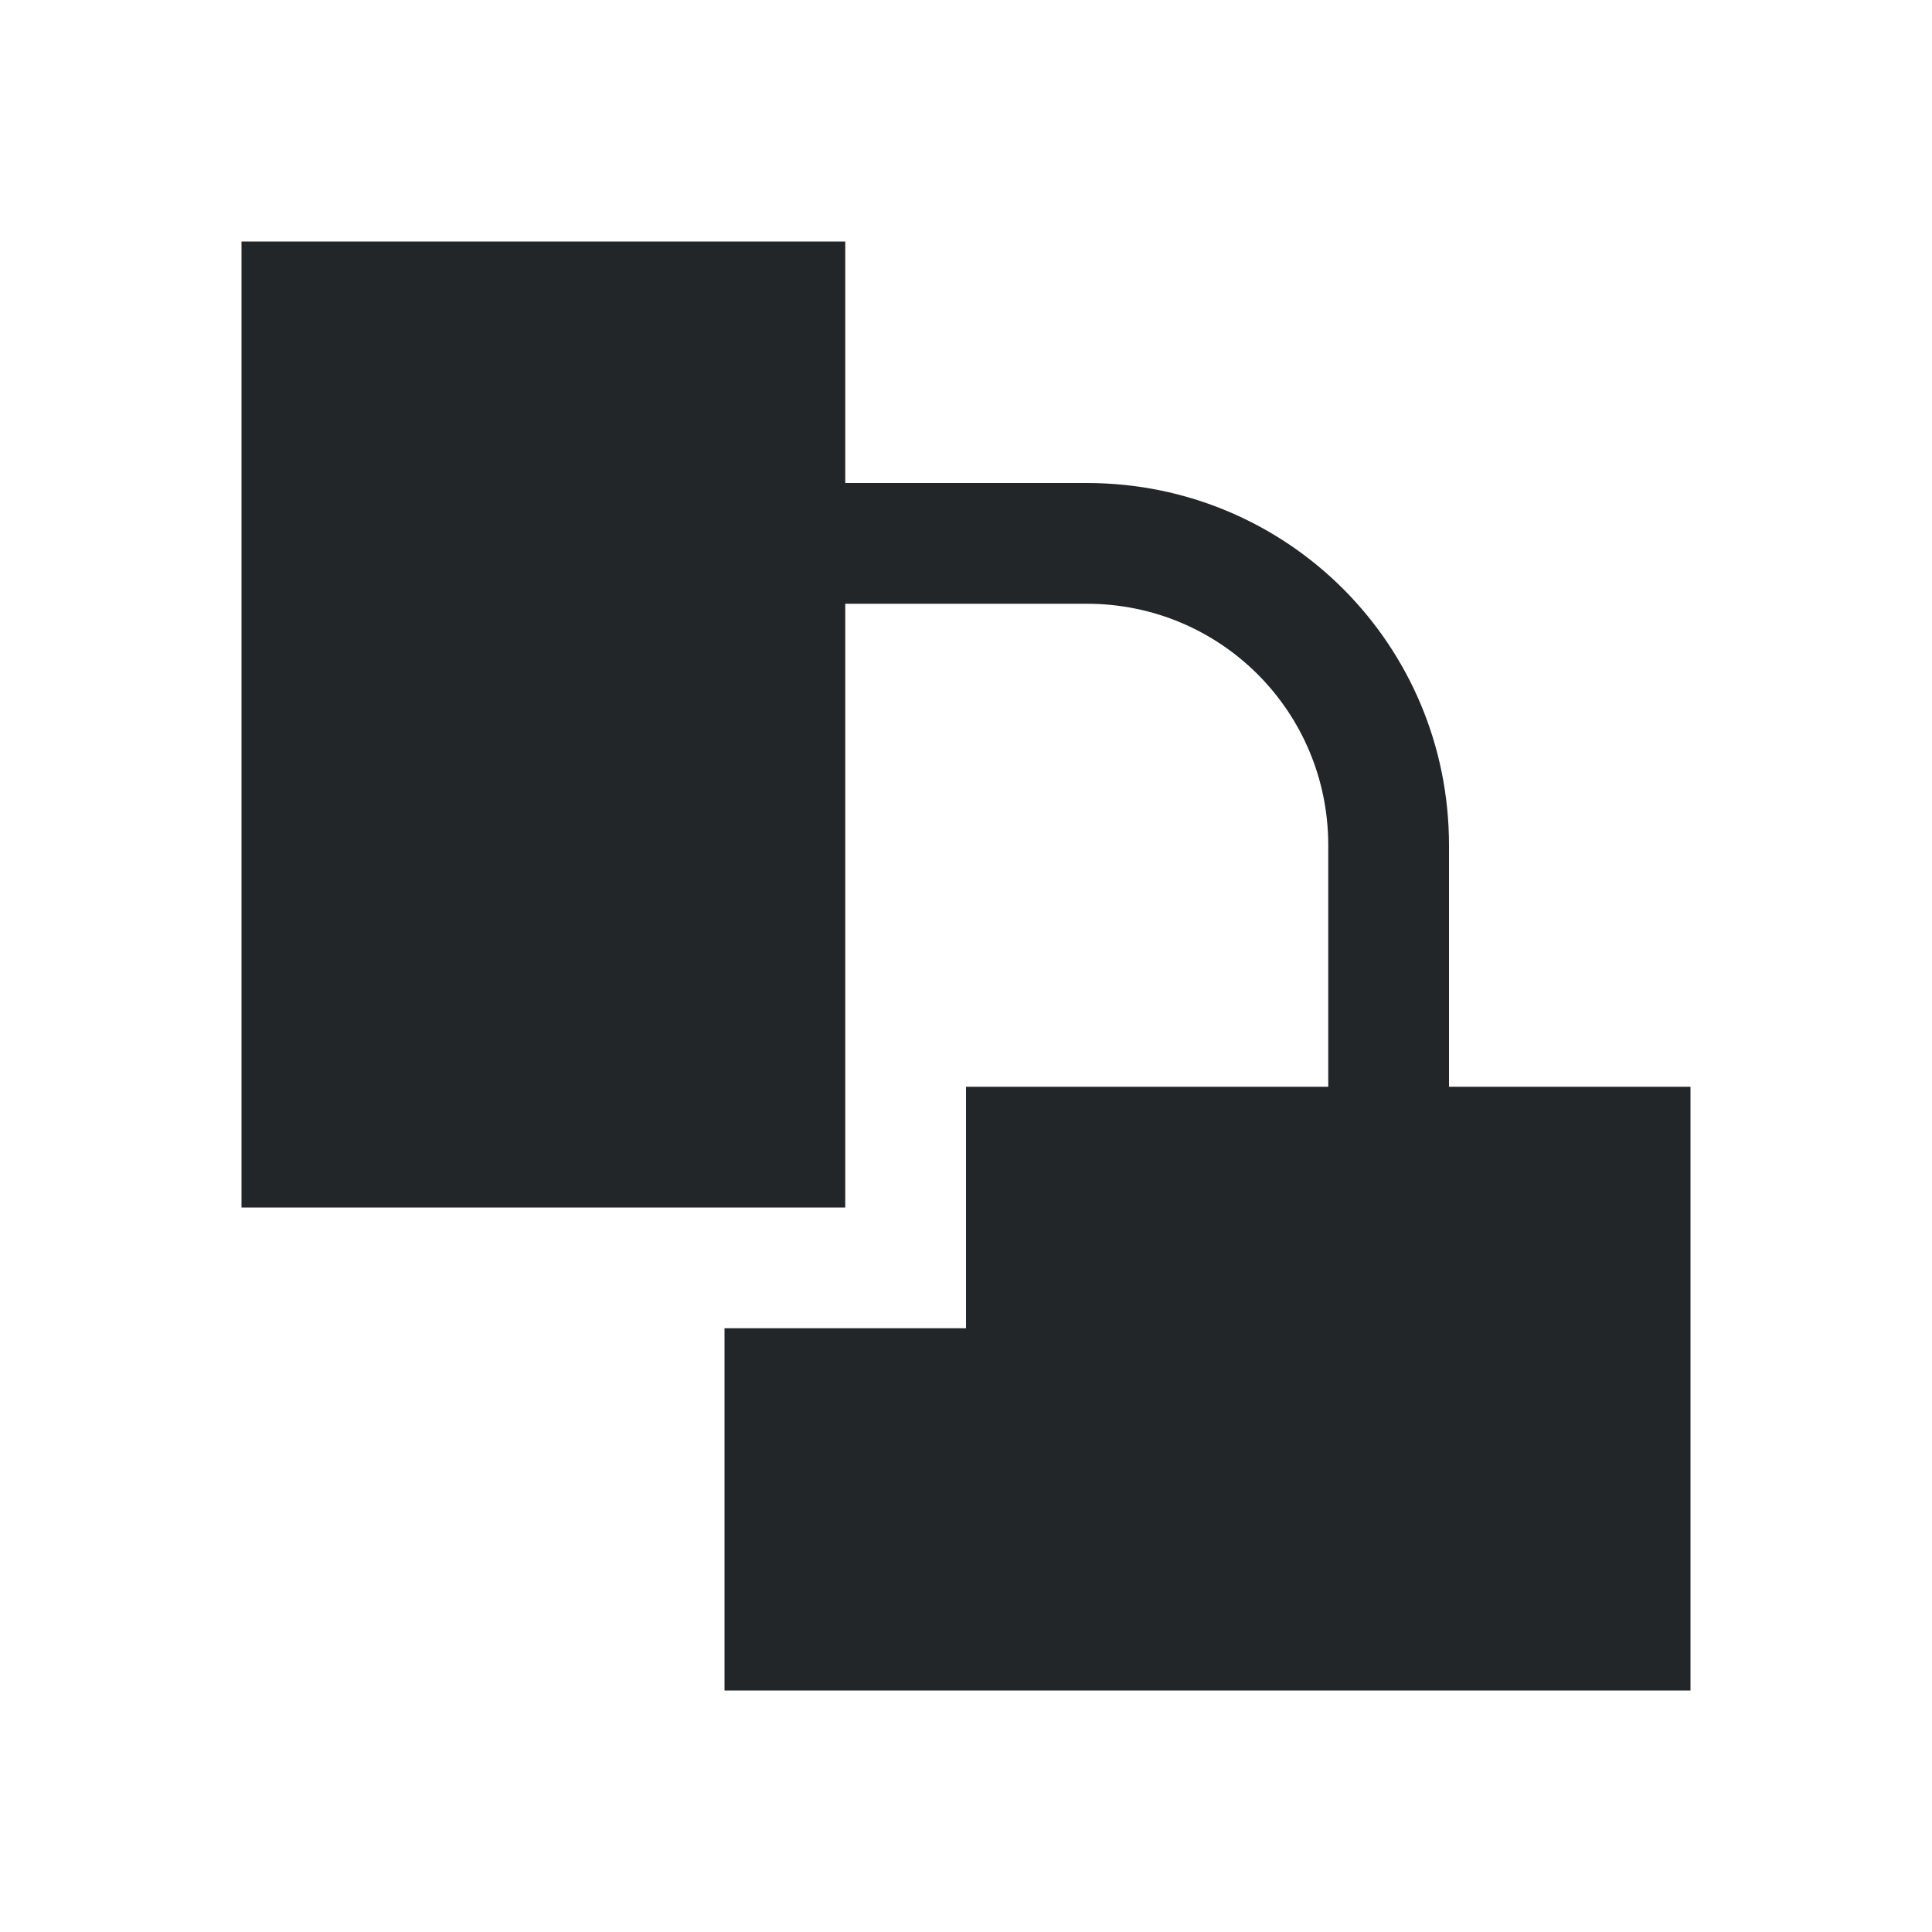
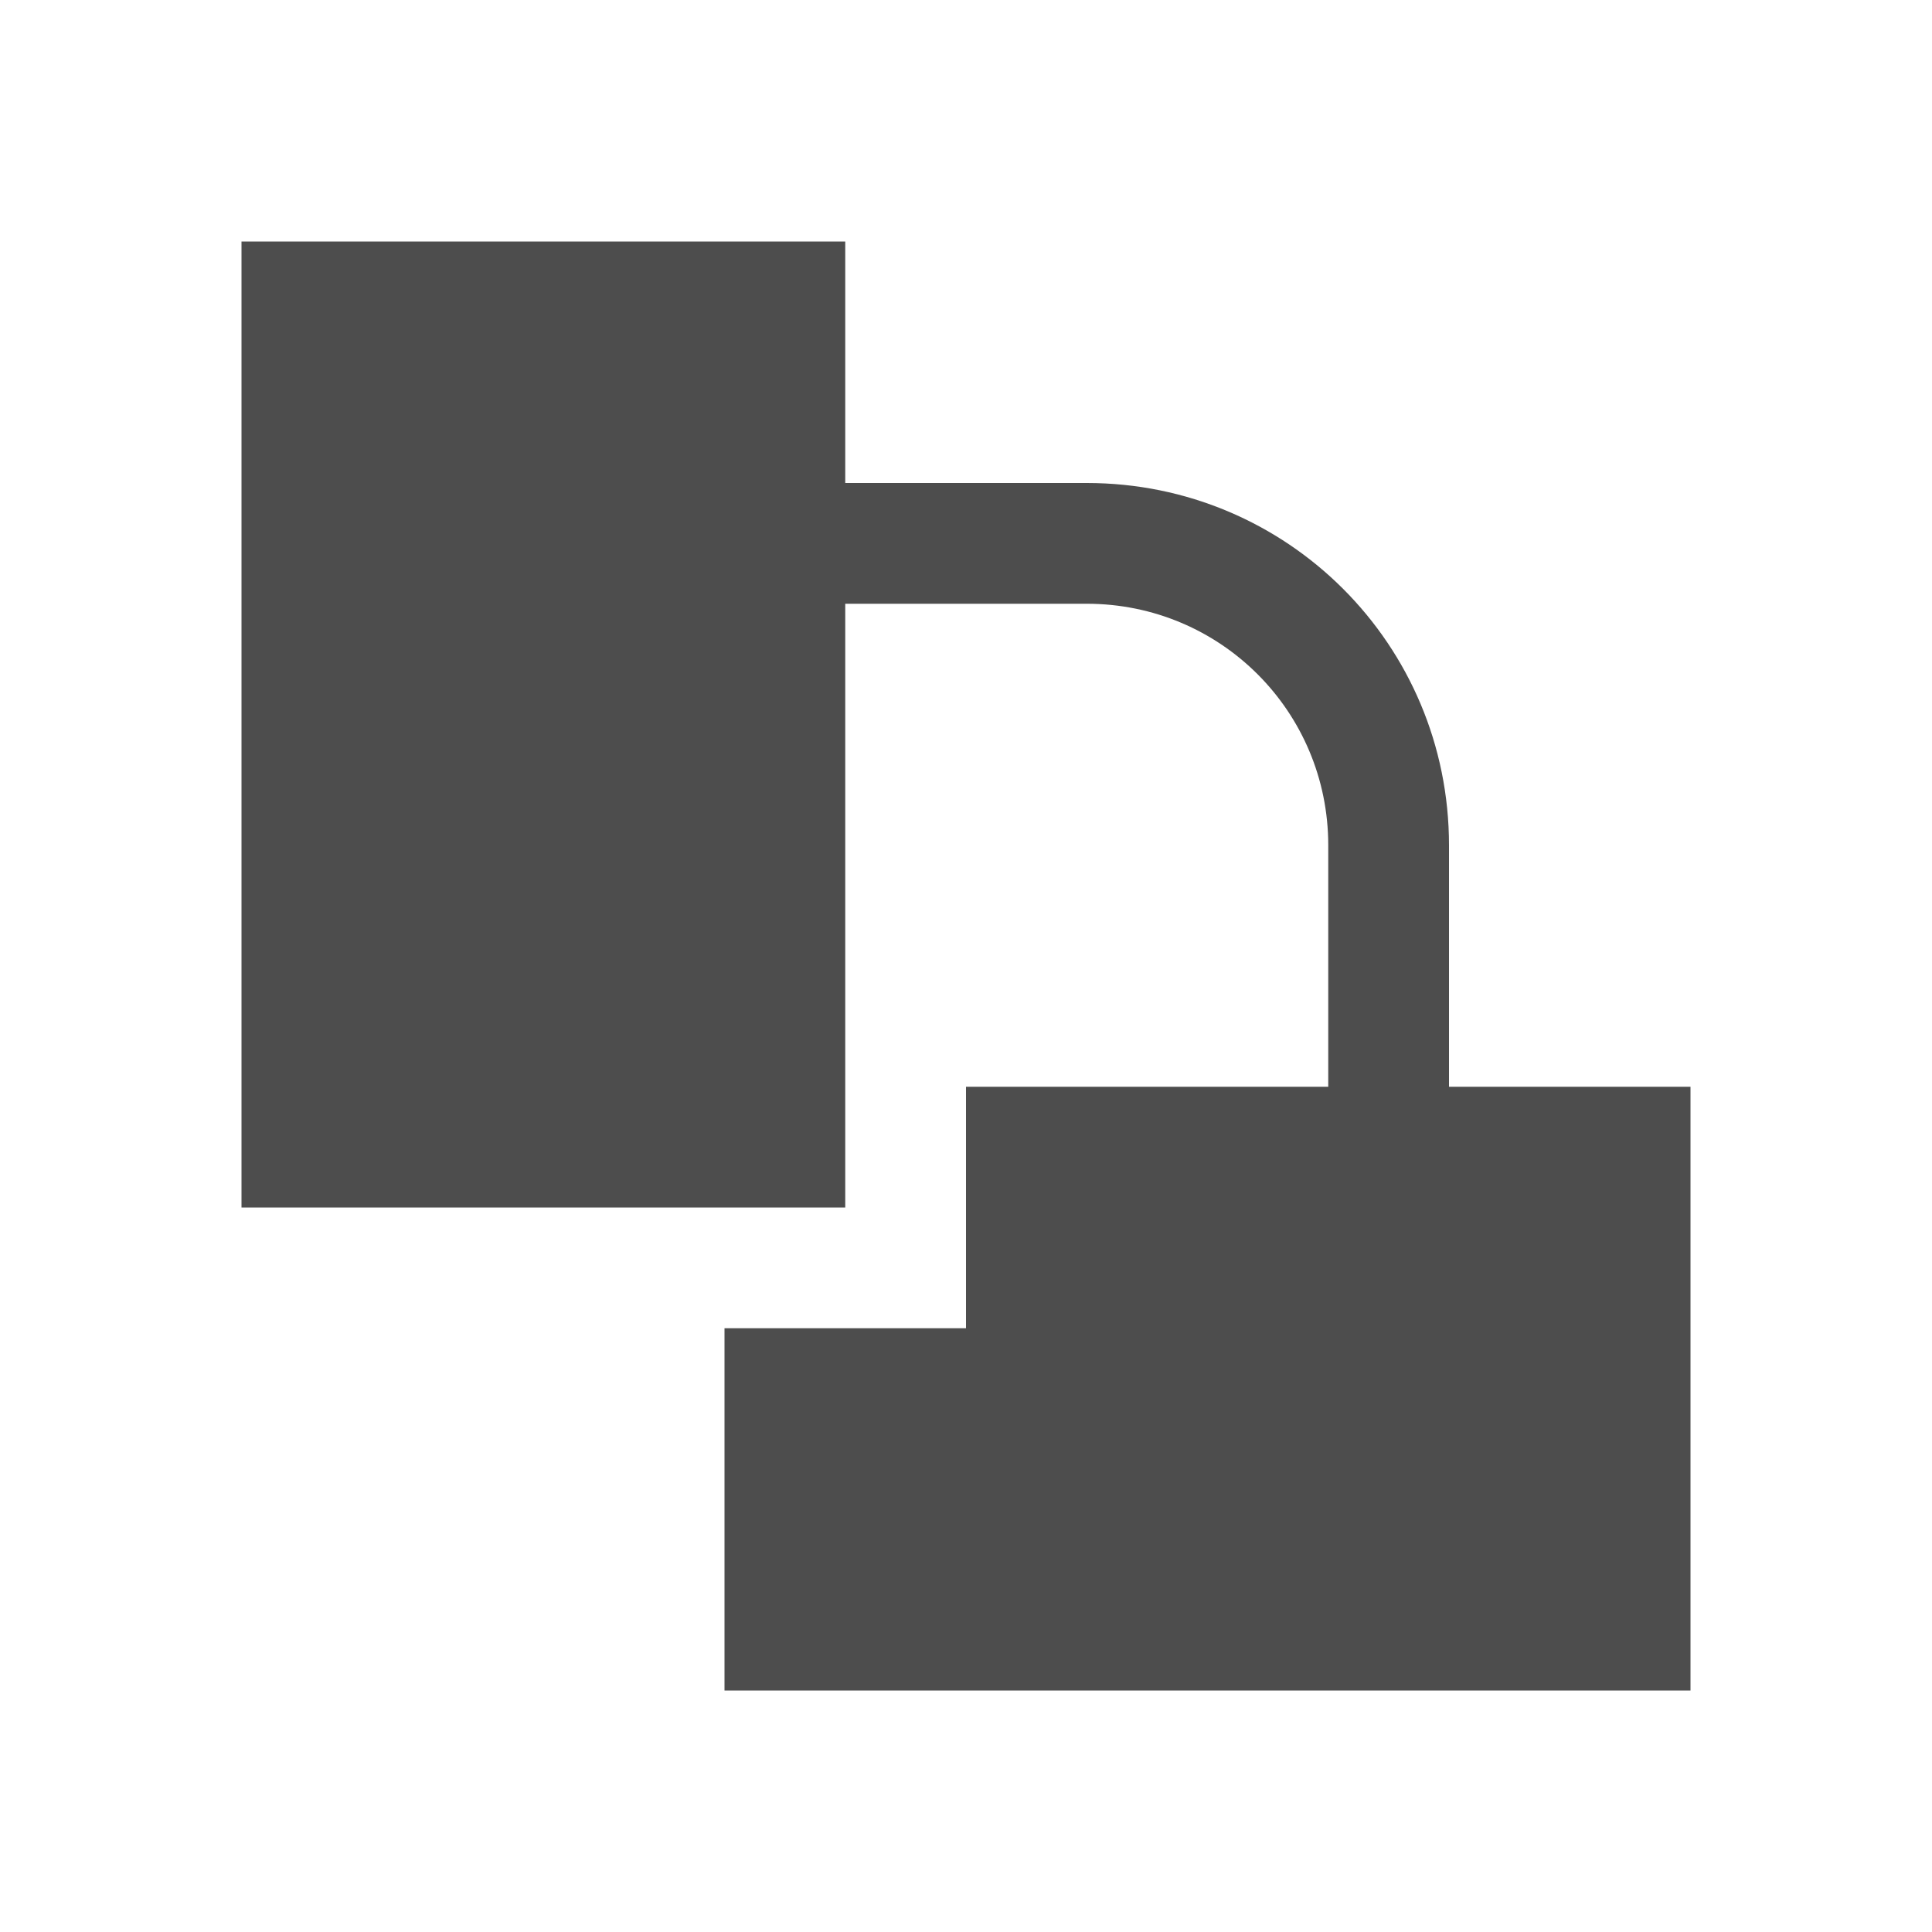
<svg xmlns="http://www.w3.org/2000/svg" viewBox="0 0 16 16">
  <defs id="defs3051">
    <style type="text/css" id="current-color-scheme">
      .ColorScheme-Text {
-         color:#232629;
+         color:#4d4d4d;
      }
      </style>
  </defs>
  <path style="fill:currentColor;fill-opacity:1;stroke:none" d="M 2 2 L 2 10 L 7 10 L 7 5 L 9 5 C 10.108 5 11 5.892 11 7 L 11 9 L 9 9 L 8 9 L 8 11 L 6 11 L 6 14 L 14 14 L 14 9 L 12 9 L 12 7 C 12 5.338 10.662 4 9 4 L 7 4 L 7 2 L 2 2 z " class="ColorScheme-Text" />
</svg>
